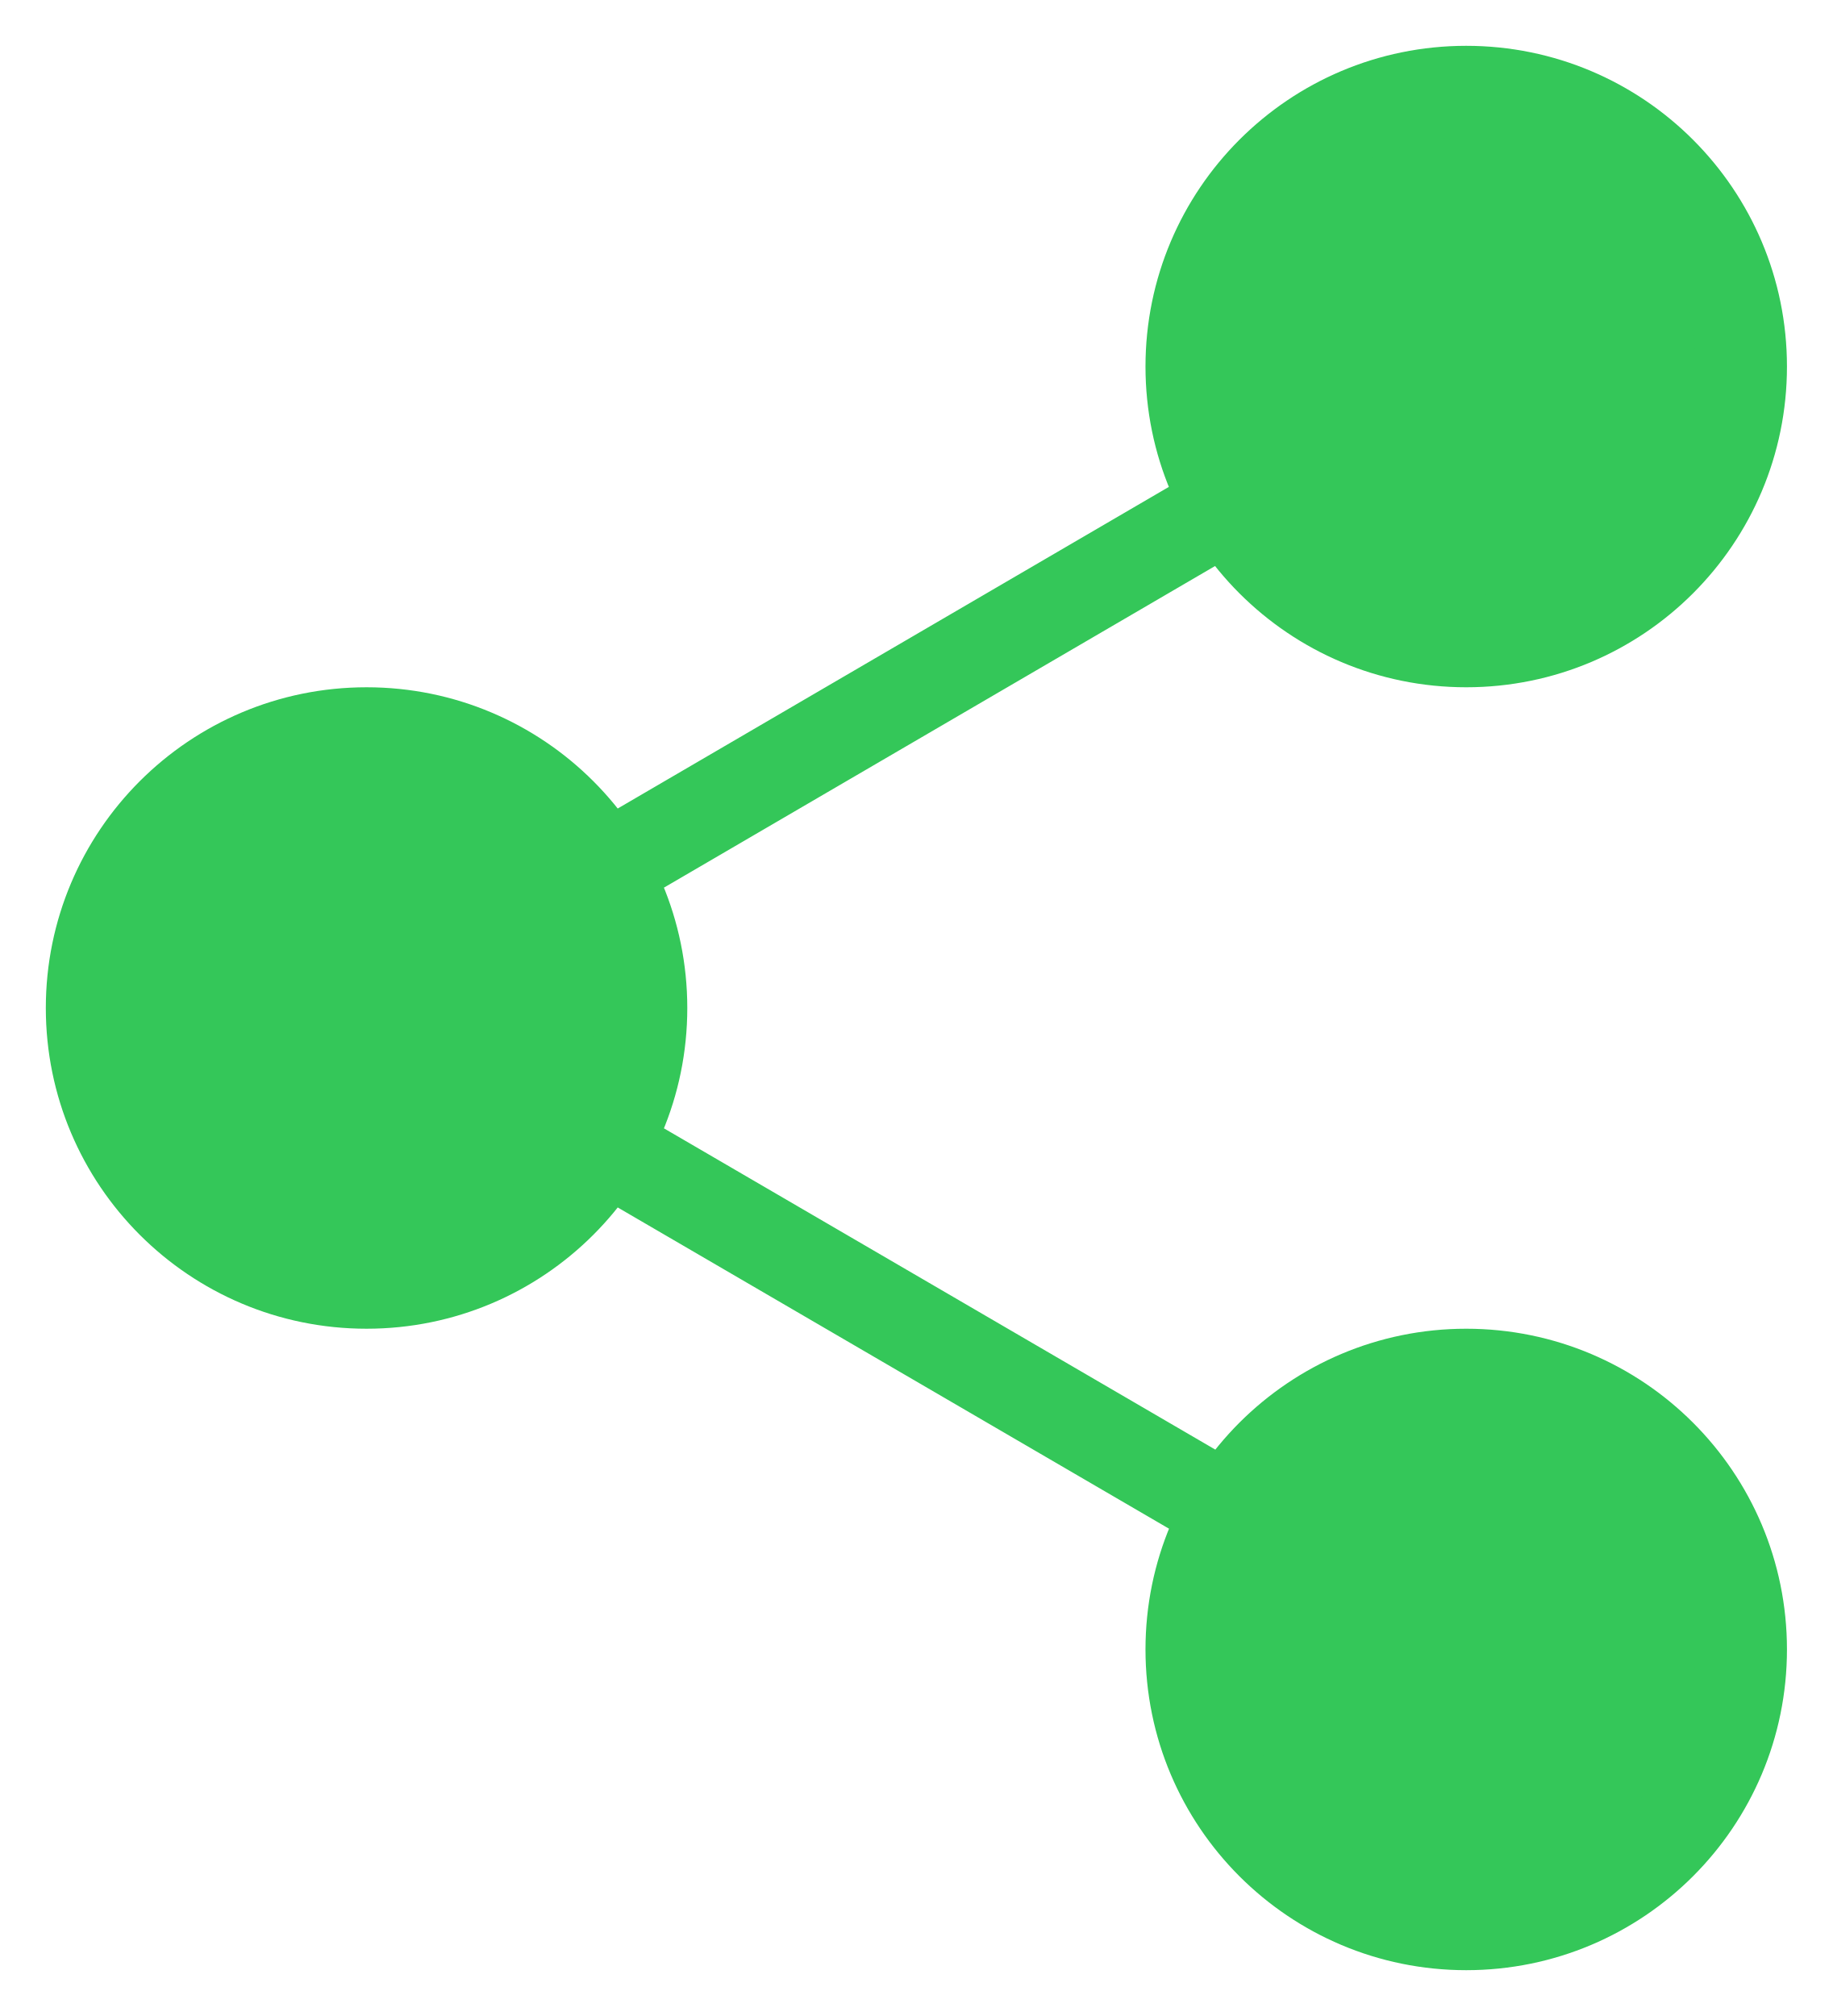
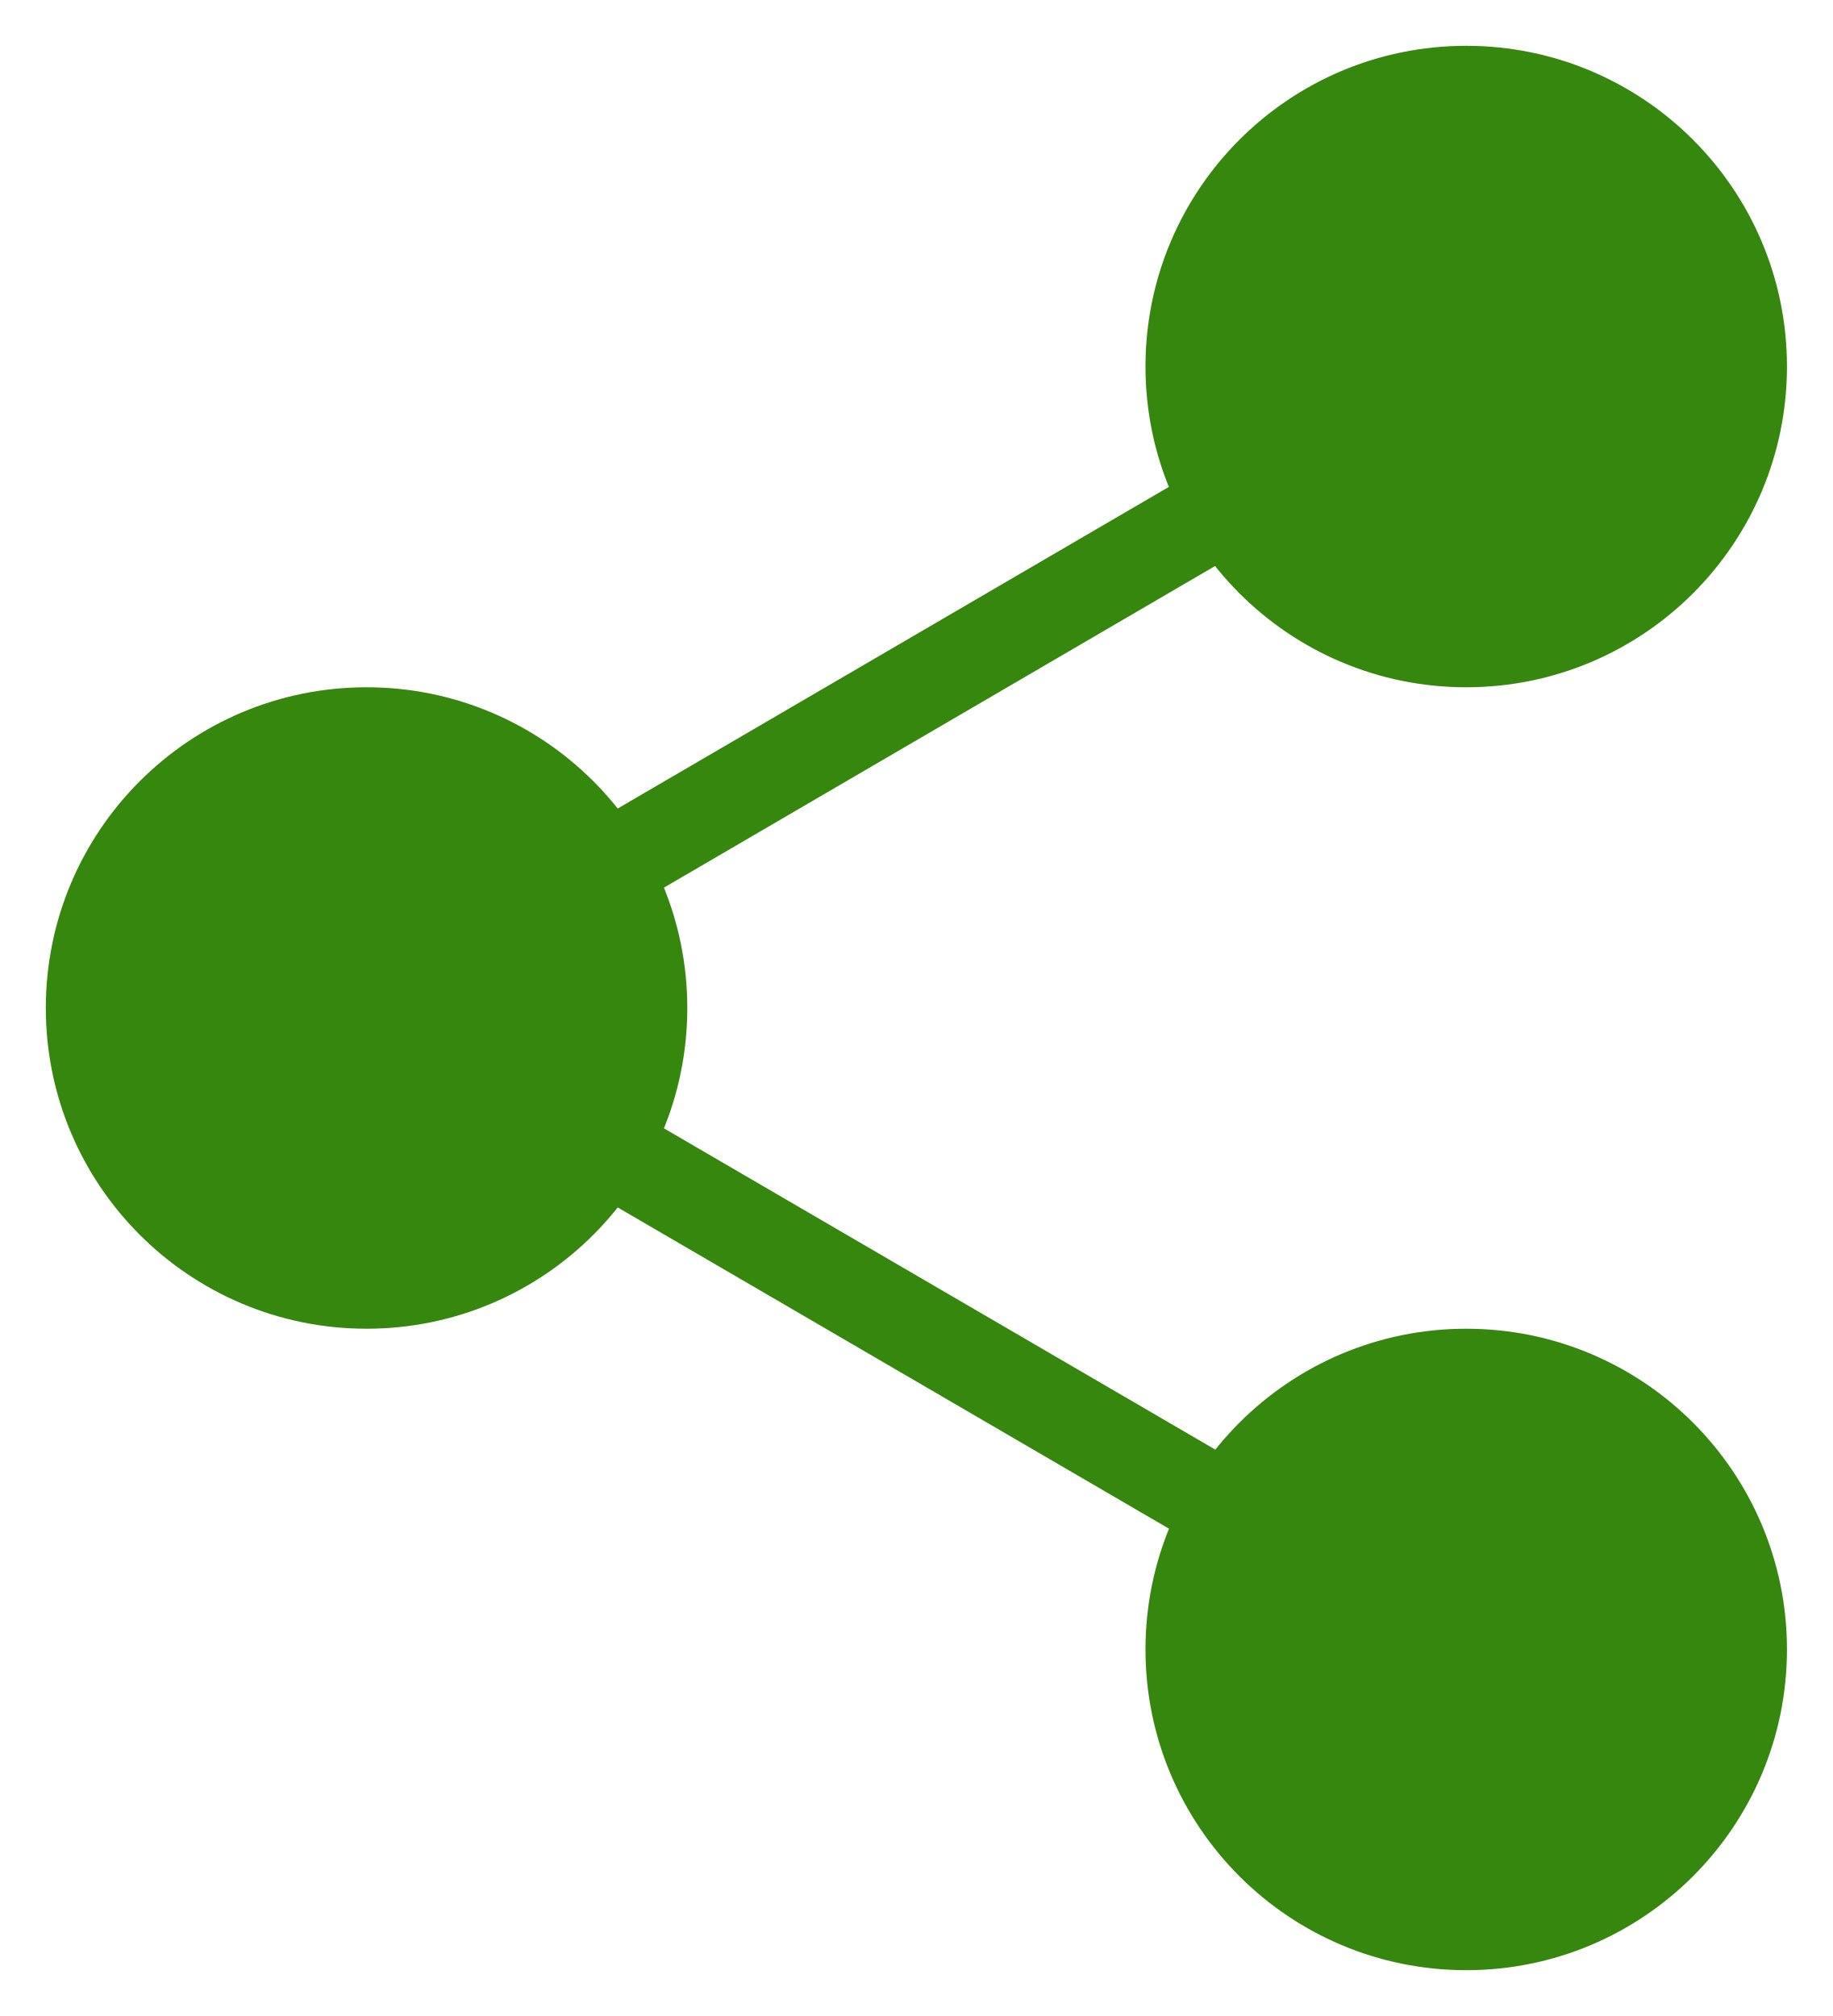
<svg xmlns="http://www.w3.org/2000/svg" width="20" height="22" viewBox="0 0 20 22" fill="none">
-   <path d="M16 7C17.657 7 19 5.657 19 4C19 2.343 17.657 1 16 1C14.343 1 13 2.343 13 4C13 5.657 14.343 7 16 7Z" fill="#34C759" />
-   <path d="M4 14C5.657 14 7 12.657 7 11C7 9.343 5.657 8 4 8C2.343 8 1 9.343 1 11C1 12.657 2.343 14 4 14Z" fill="#34C759" />
-   <path d="M16 21C17.657 21 19 19.657 19 18C19 16.343 17.657 15 16 15C14.343 15 13 16.343 13 18C13 19.657 14.343 21 16 21Z" fill="#34C759" />
-   <path d="M6.59 12.51L13.42 16.49M13.41 5.51L6.59 9.49M19 4C19 5.657 17.657 7 16 7C14.343 7 13 5.657 13 4C13 2.343 14.343 1 16 1C17.657 1 19 2.343 19 4ZM7 11C7 12.657 5.657 14 4 14C2.343 14 1 12.657 1 11C1 9.343 2.343 8 4 8C5.657 8 7 9.343 7 11ZM19 18C19 19.657 17.657 21 16 21C14.343 21 13 19.657 13 18C13 16.343 14.343 15 16 15C17.657 15 19 16.343 19 18Z" stroke="#34C759" stroke-linecap="round" stroke-linejoin="round" />
+   <path d="M16 7C17.657 7 19 5.657 19 4C19 2.343 17.657 1 16 1C14.343 1 13 2.343 13 4C13 5.657 14.343 7 16 7Z" fill="#35870E" />
+   <path d="M4 14C5.657 14 7 12.657 7 11C7 9.343 5.657 8 4 8C2.343 8 1 9.343 1 11C1 12.657 2.343 14 4 14Z" fill="#35870E" />
+   <path d="M16 21C17.657 21 19 19.657 19 18C19 16.343 17.657 15 16 15C14.343 15 13 16.343 13 18C13 19.657 14.343 21 16 21Z" fill="#35870E" />
+   <path d="M6.59 12.51L13.42 16.49M13.41 5.51L6.59 9.49M19 4C19 5.657 17.657 7 16 7C14.343 7 13 5.657 13 4C13 2.343 14.343 1 16 1C17.657 1 19 2.343 19 4ZM7 11C7 12.657 5.657 14 4 14C2.343 14 1 12.657 1 11C1 9.343 2.343 8 4 8C5.657 8 7 9.343 7 11ZM19 18C19 19.657 17.657 21 16 21C14.343 21 13 19.657 13 18C13 16.343 14.343 15 16 15C17.657 15 19 16.343 19 18Z" stroke="#35870E" stroke-linecap="round" stroke-linejoin="round" />
</svg>
